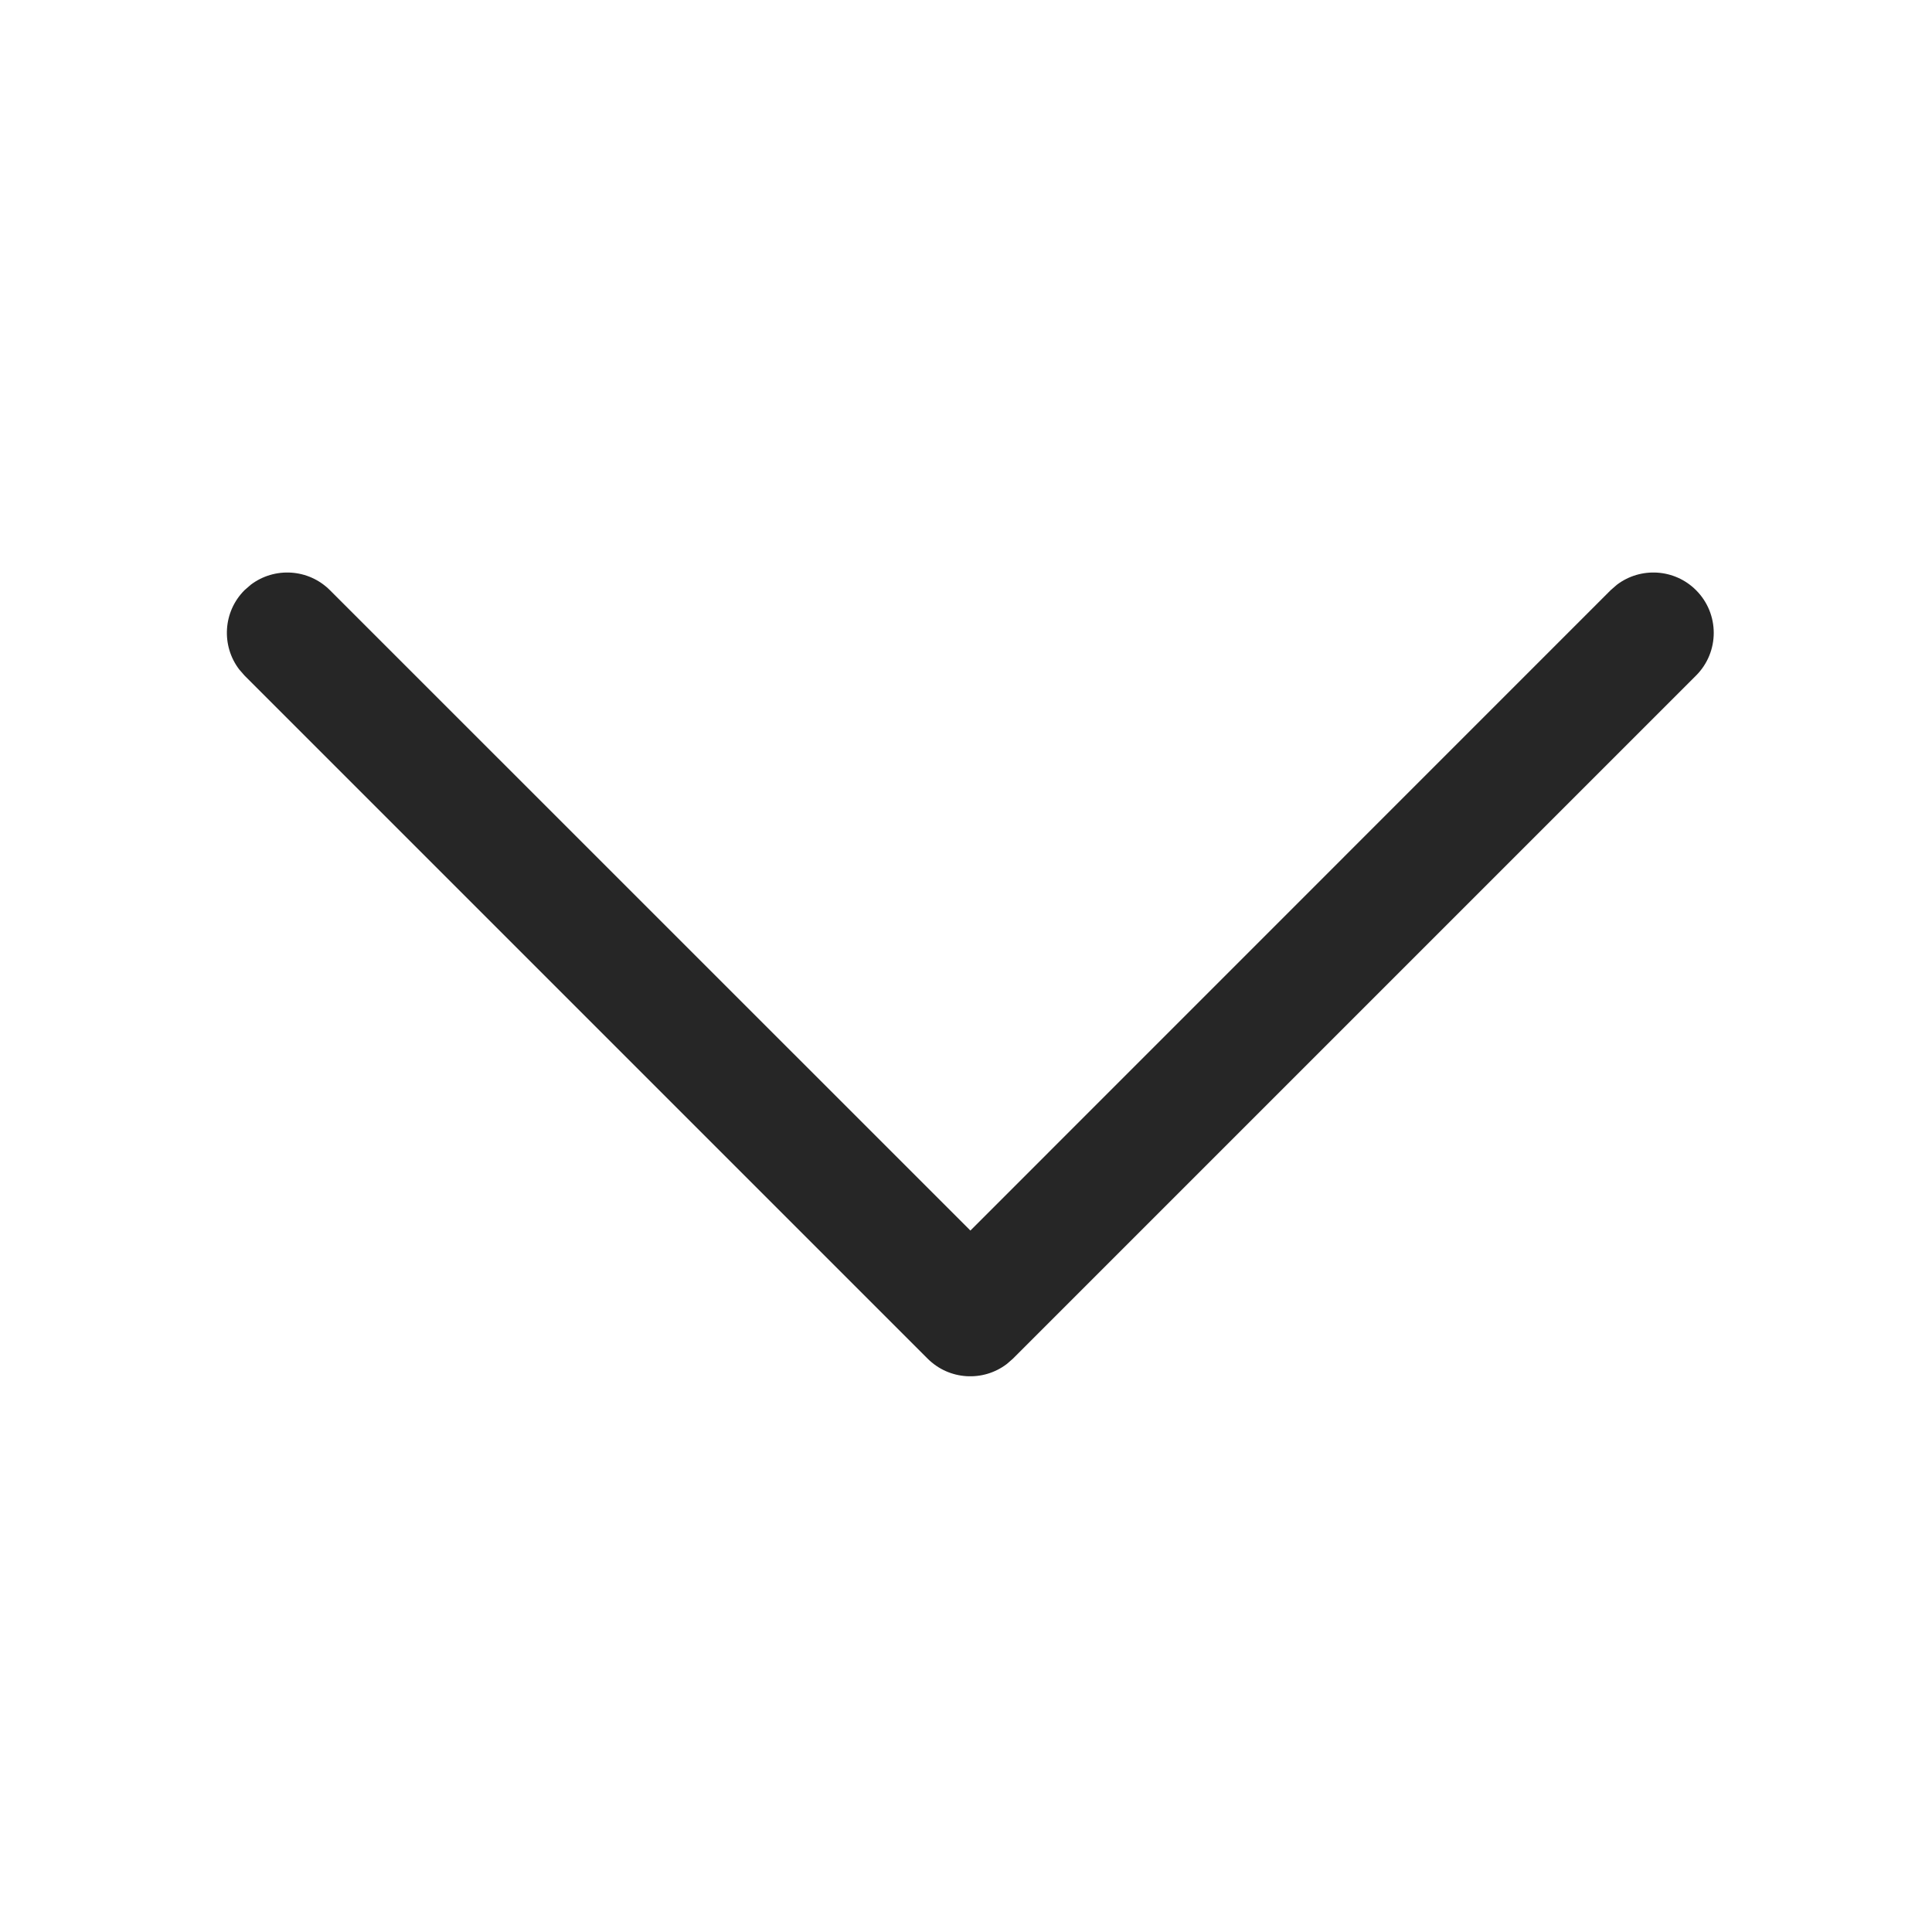
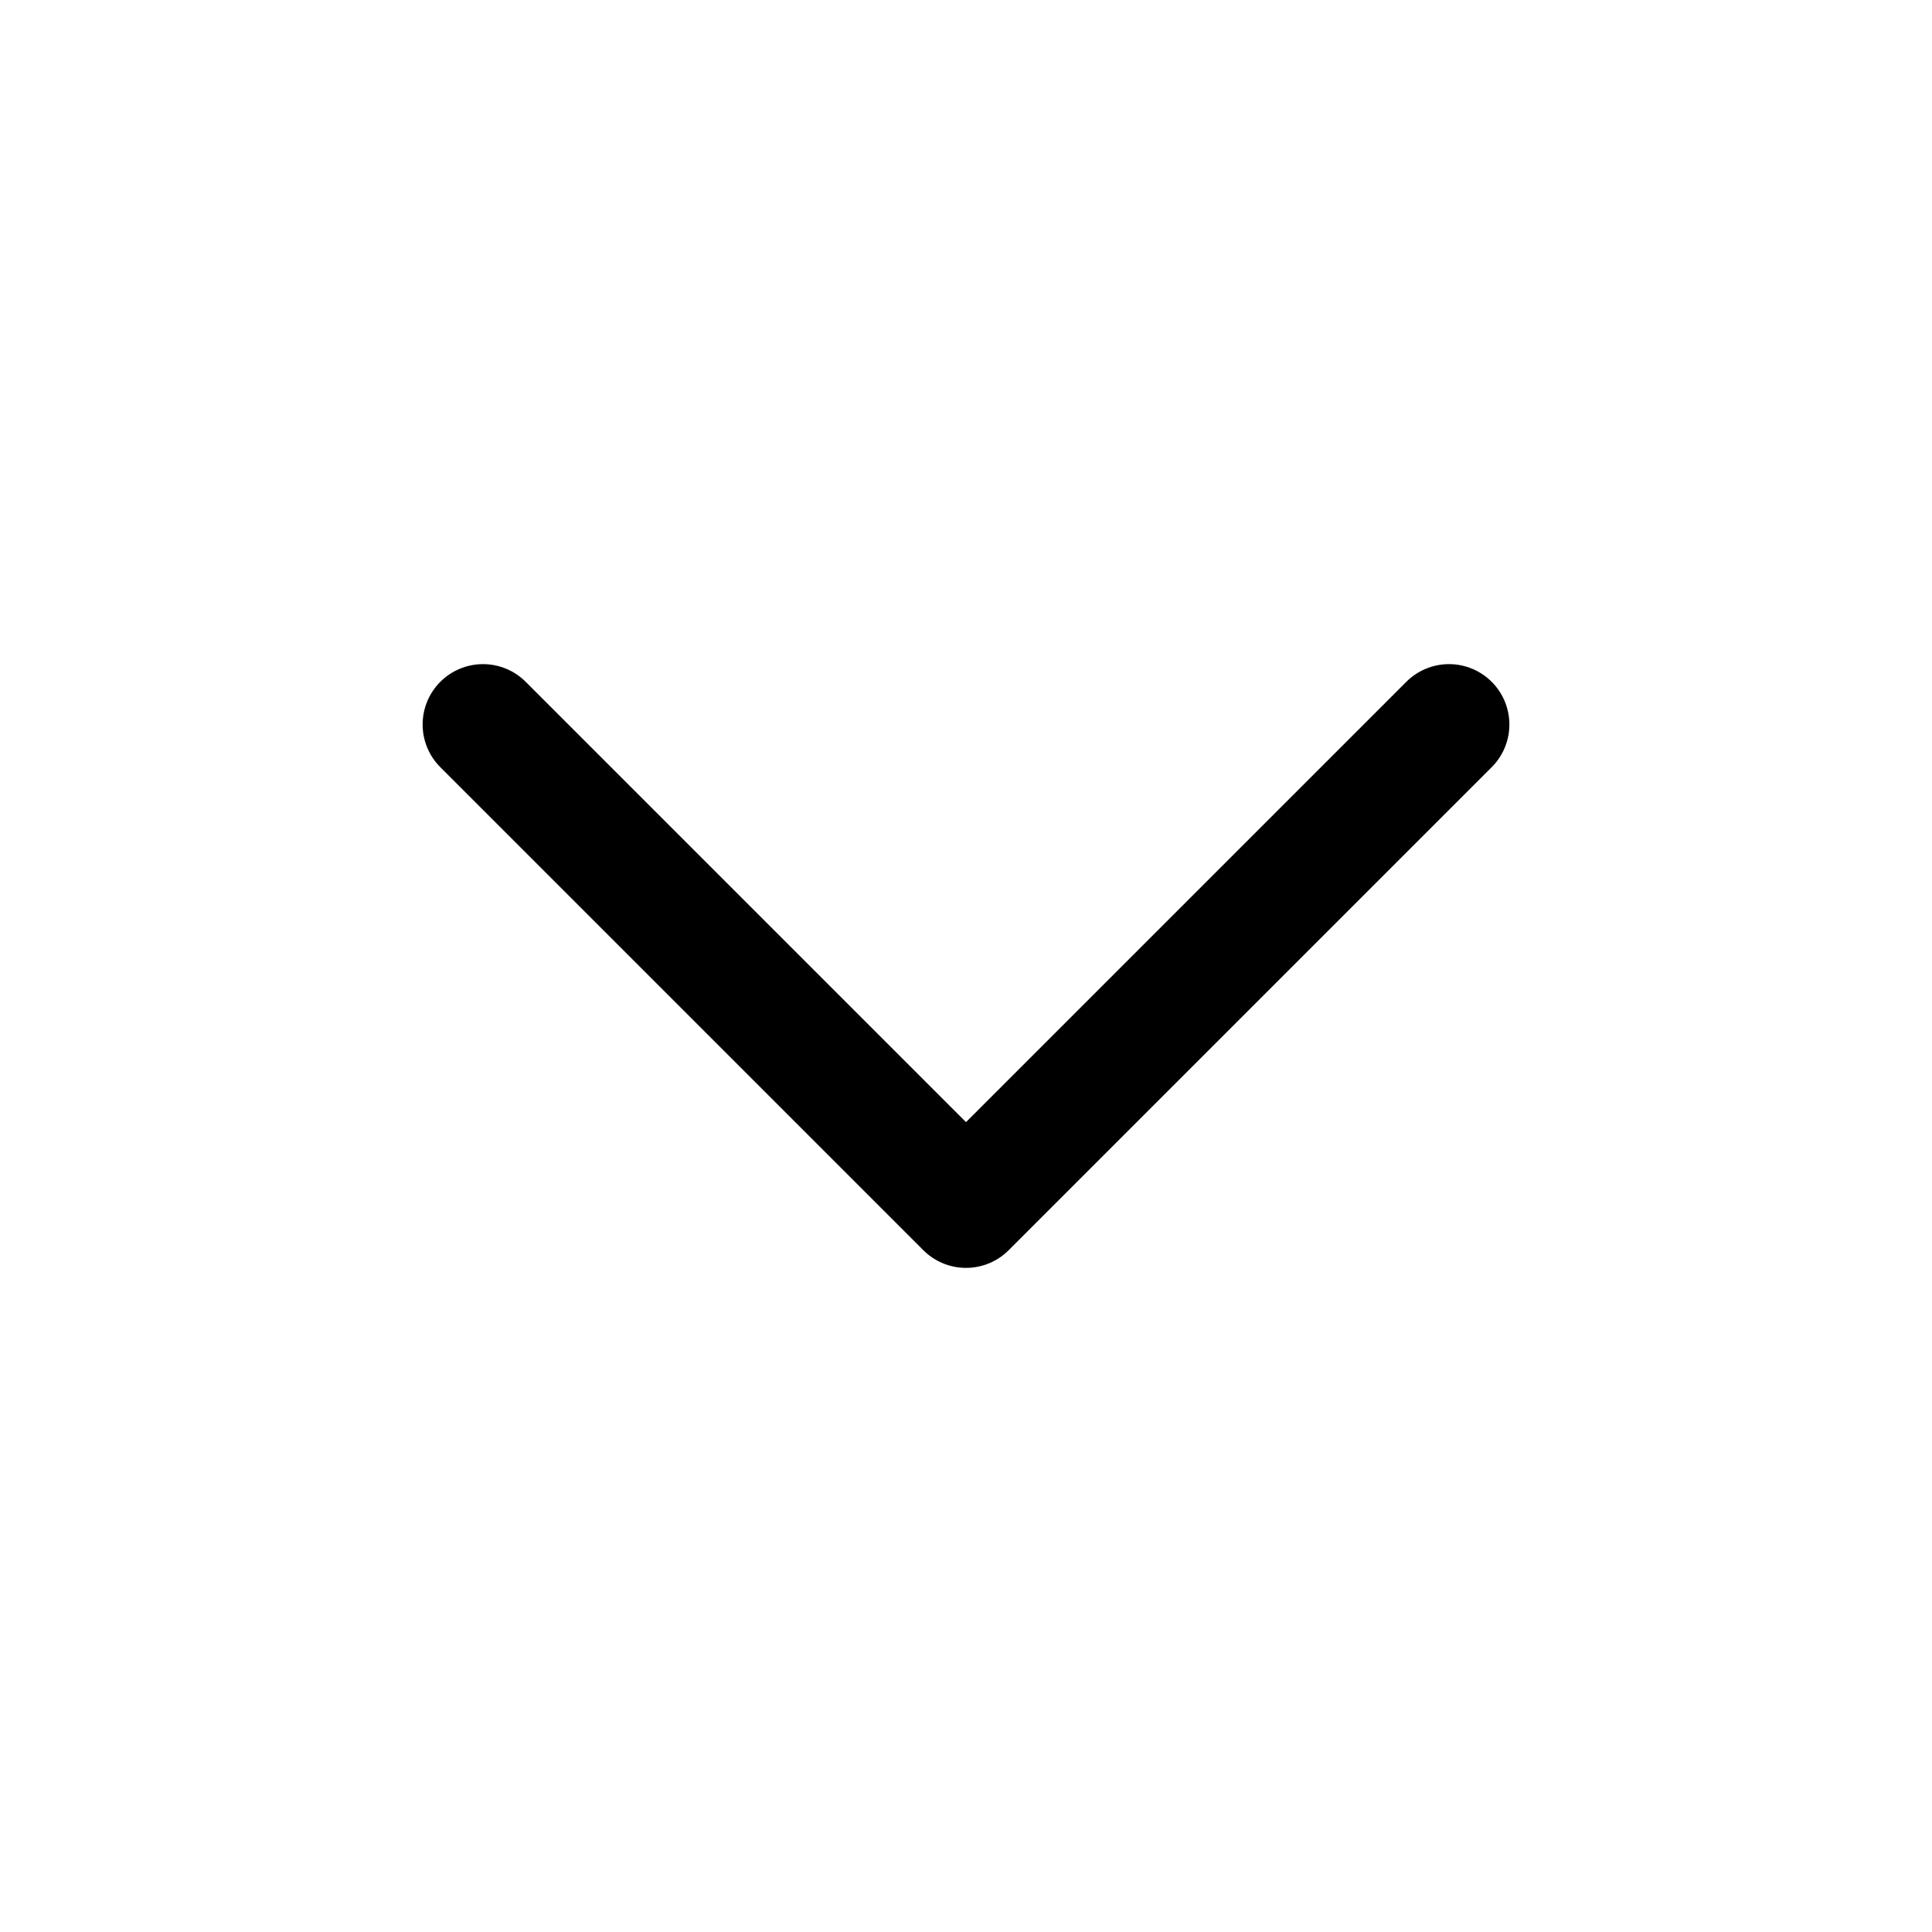
<svg xmlns="http://www.w3.org/2000/svg" width="24px" height="24px" viewBox="0 0 24 24" version="1.1">
-   <g stroke="none" stroke-width="1" fill="currentColor" fill-rule="evenodd" fill-opacity="0.85">
-     <path d="M6.054,1.112 C6.433,1.112 6.747,1.394 6.797,1.76 L6.804,1.862 L6.803,13.111 L18.054,13.112 C18.433,13.112 18.747,13.394 18.797,13.76 L18.804,13.862 C18.804,14.241 18.522,14.555 18.155,14.605 L18.054,14.612 L6.054,14.612 C5.674,14.612 5.36,14.329 5.311,13.963 L5.304,13.862 L5.304,1.862 C5.304,1.447 5.64,1.112 6.054,1.112 Z" fill-rule="nonzero" fill="currentColor" transform="translate(12.05372, 7.861652) scale(1, -1) rotate(135) translate(-12.05372, -7.861652) " />
+   <g stroke="none" stroke-width="1" fill="none" fill-rule="evenodd" stroke-linecap="round" stroke-linejoin="round">
+     <g transform="translate(12, 12) scale(1, -1) rotate(90) translate(-12, -12) translate(9, 6)" stroke="currentColor" stroke-width="1.5">
+       <polyline points="6 12 0 6 6 0" />
+     </g>
  </g>
</svg>
